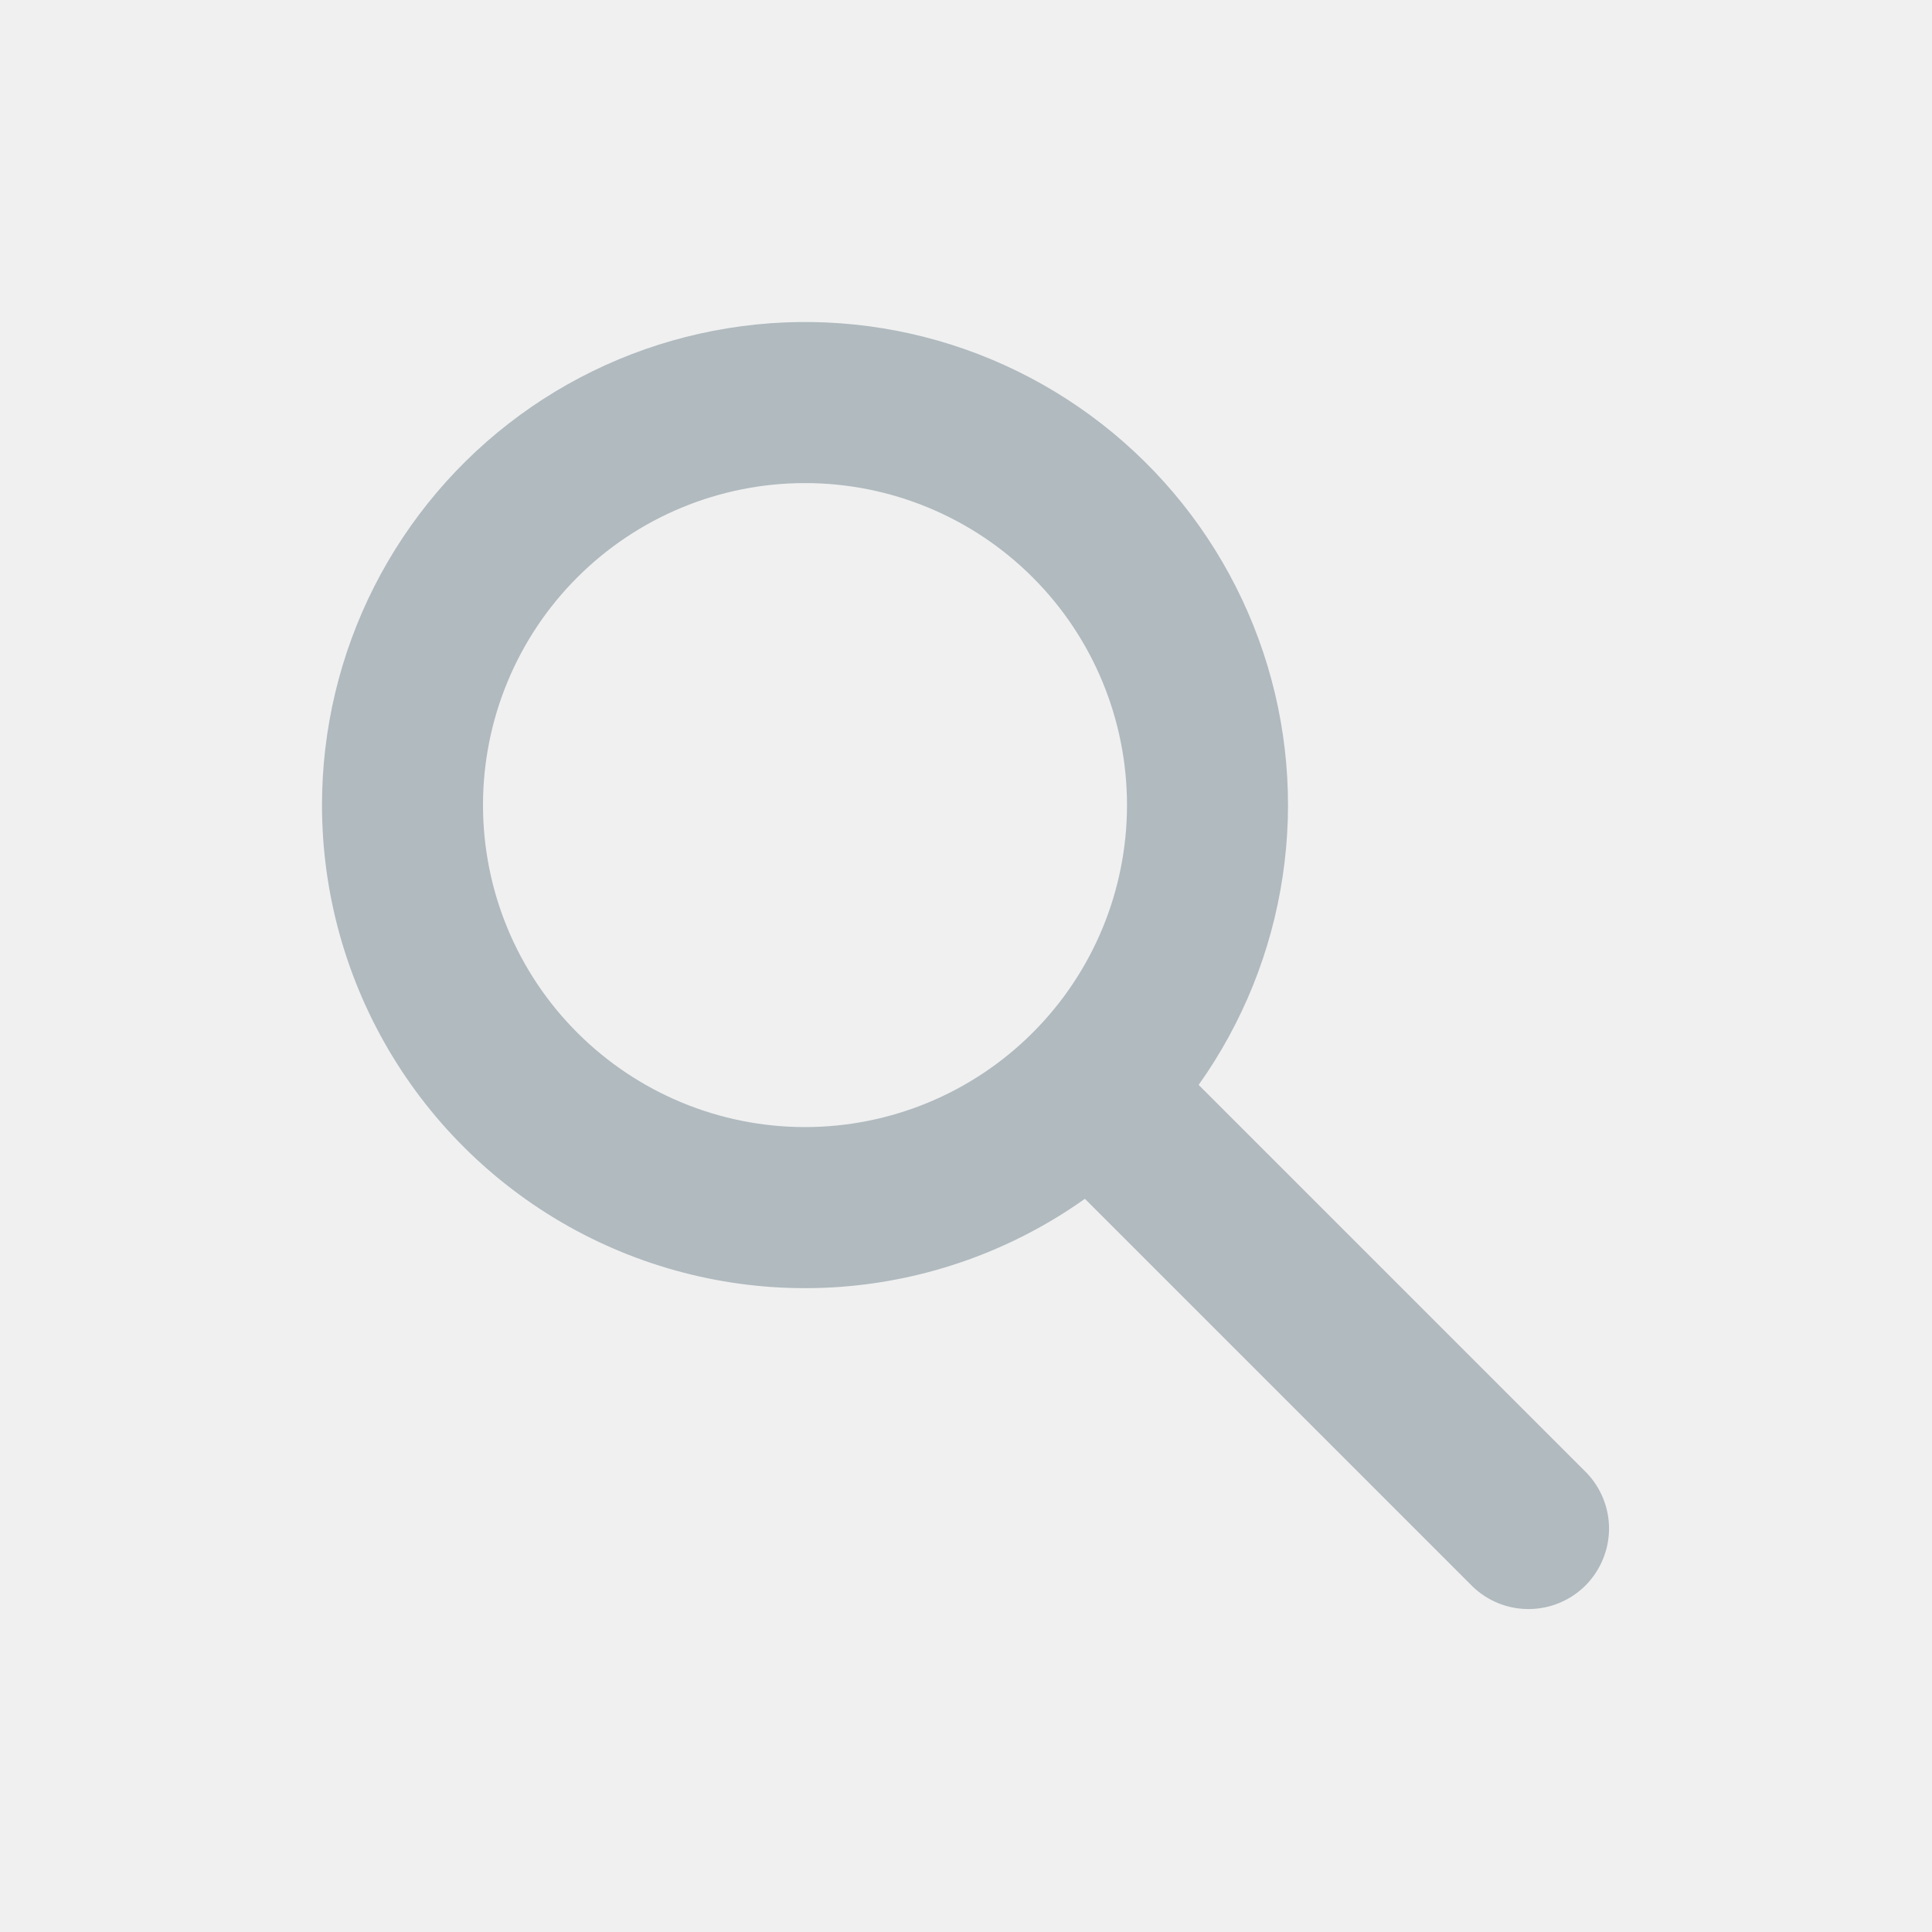
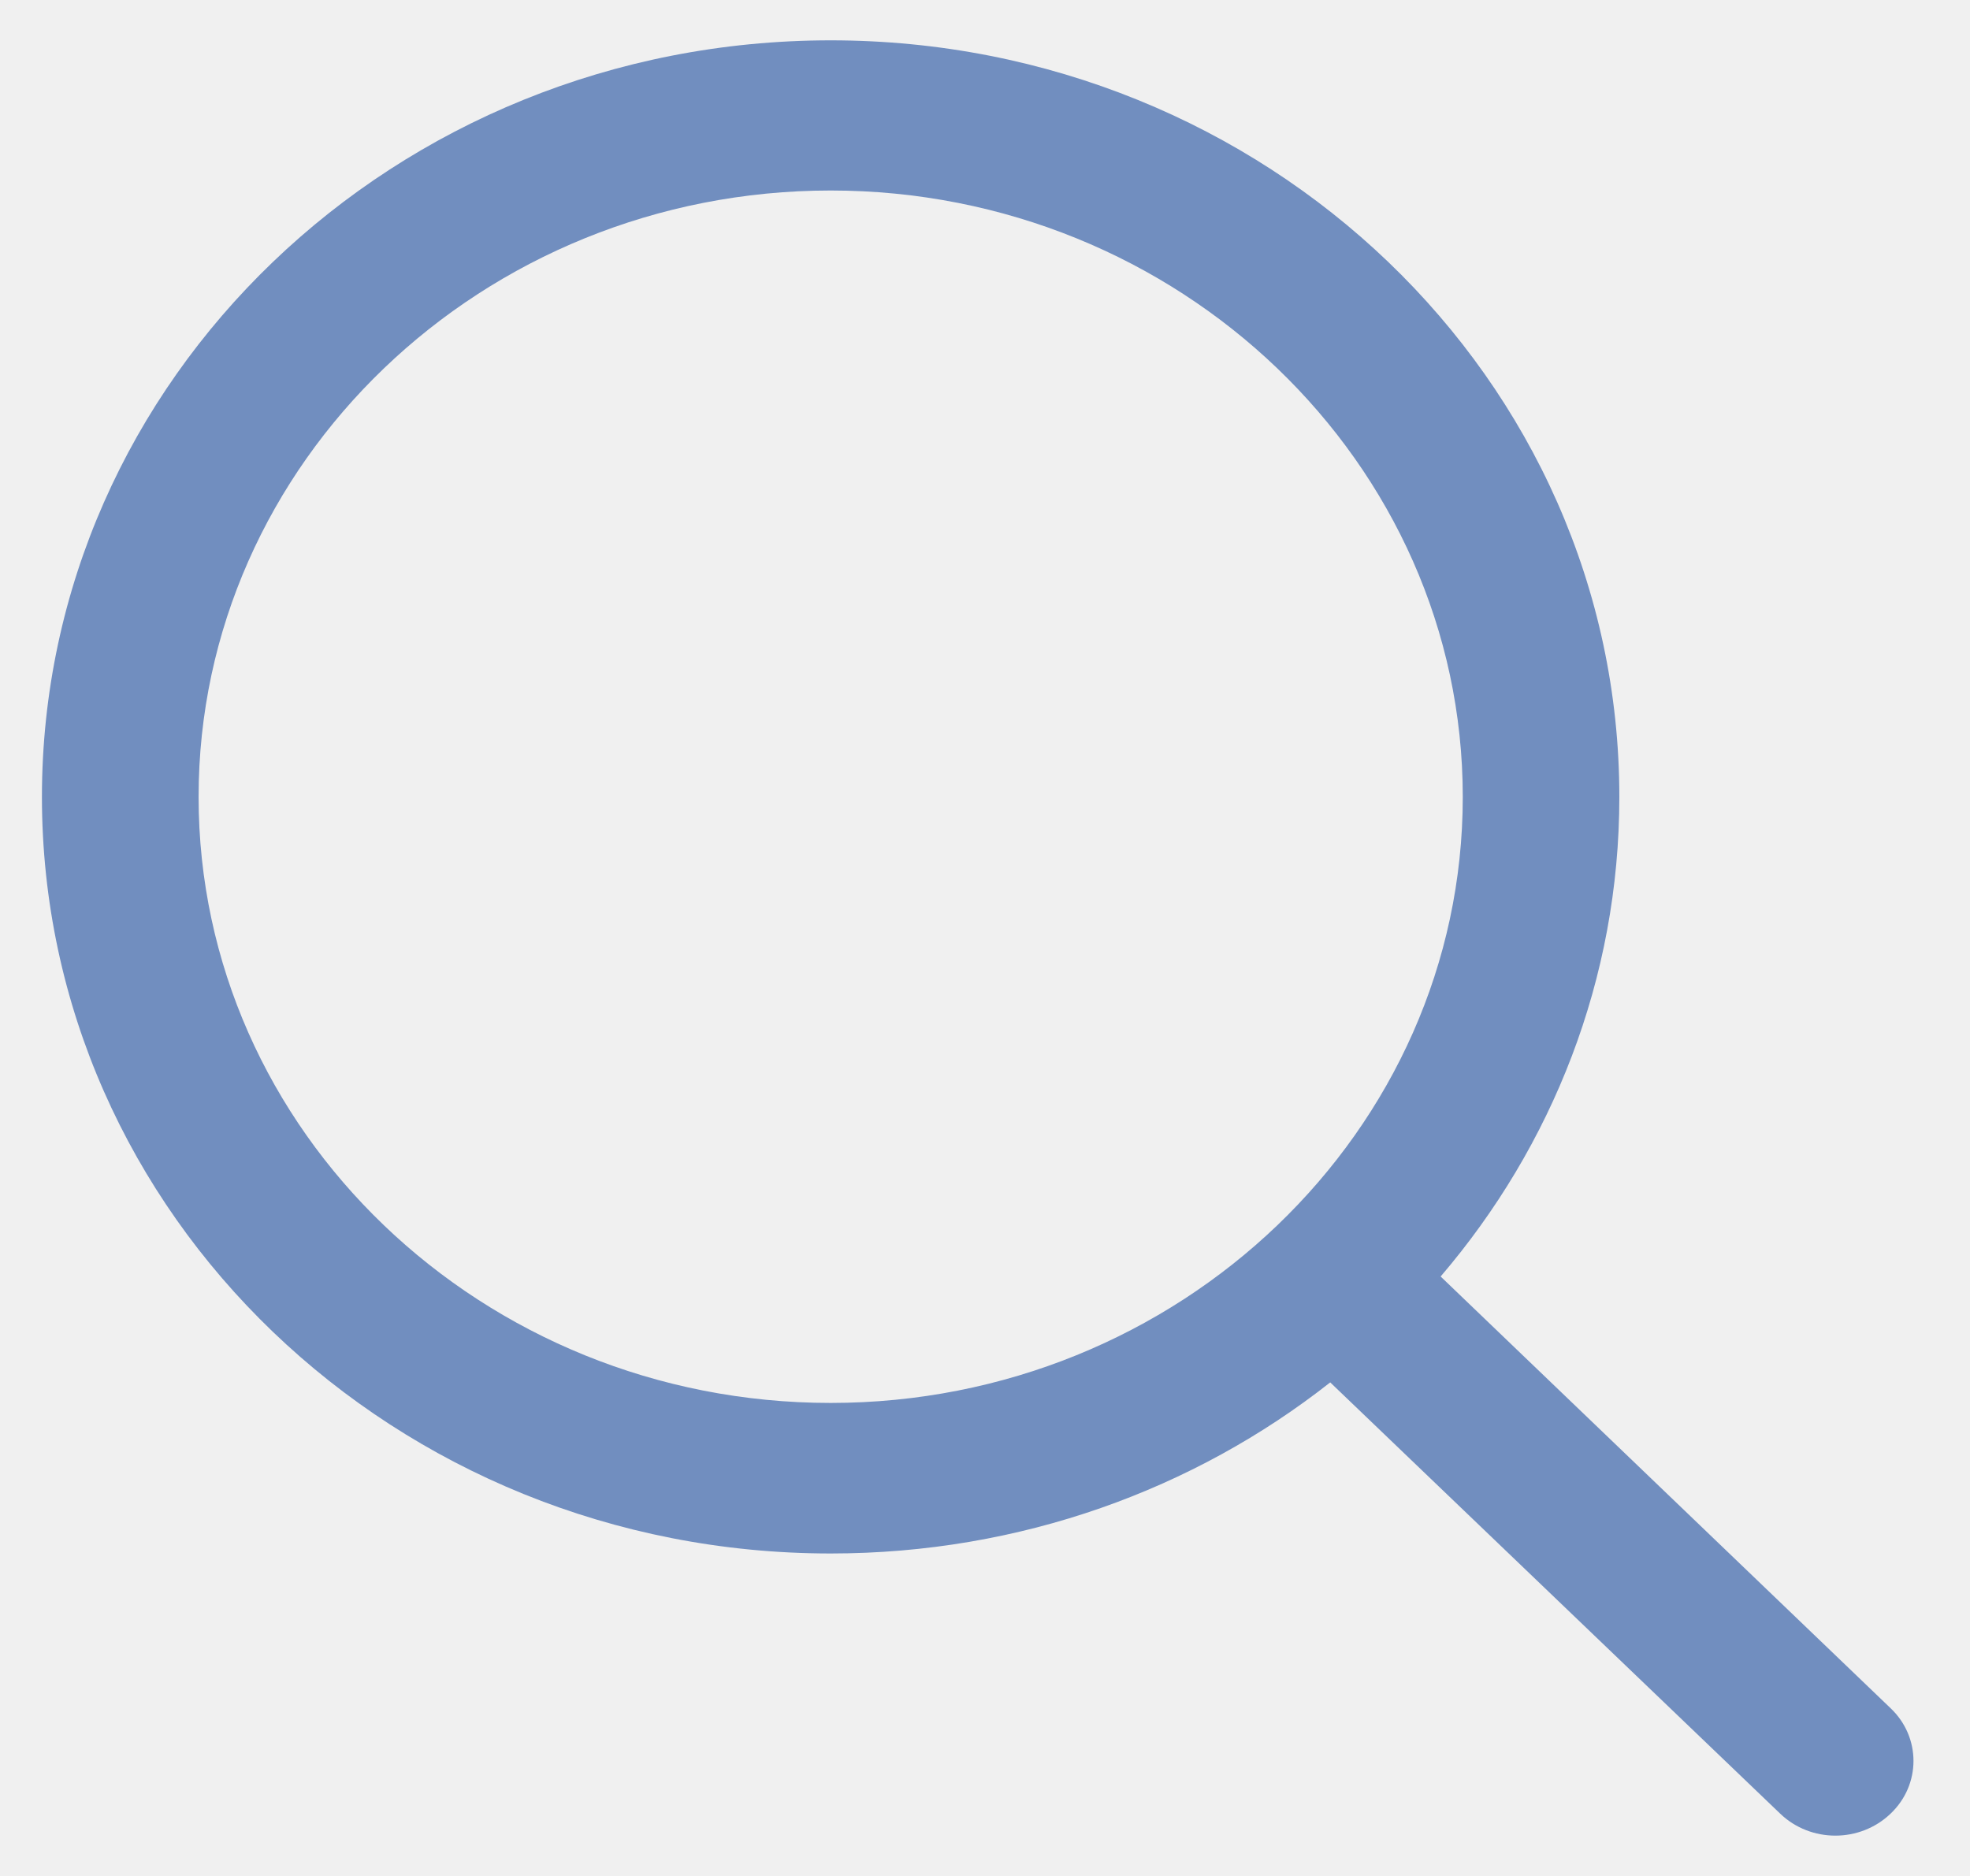
- <svg xmlns="http://www.w3.org/2000/svg" width="24" height="24" viewBox="0 0 24 24" fill="none">
-   <path fill-rule="evenodd" clip-rule="evenodd" d="M10 6.001C8.939 6.001 7.922 6.422 7.172 7.172C6.421 7.922 6 8.94 6 10.001C6 11.062 6.421 12.079 7.172 12.829C7.922 13.579 8.939 14.001 10 14.001C11.061 14.001 12.078 13.579 12.828 12.829C13.579 12.079 14 11.062 14 10.001C14 8.94 13.579 7.922 12.828 7.172C12.078 6.422 11.061 6.001 10 6.001ZM4 10.001C4 9.056 4.223 8.125 4.65 7.284C5.078 6.442 5.698 5.712 6.46 5.155C7.223 4.598 8.106 4.229 9.038 4.078C9.97 3.926 10.925 3.997 11.825 4.284C12.724 4.571 13.543 5.067 14.215 5.73C14.887 6.393 15.393 7.206 15.692 8.102C15.991 8.998 16.074 9.951 15.934 10.885C15.795 11.819 15.437 12.707 14.89 13.477L19.707 18.294C19.889 18.482 19.99 18.735 19.988 18.997C19.985 19.259 19.88 19.51 19.695 19.696C19.509 19.881 19.259 19.986 18.996 19.988C18.734 19.991 18.482 19.89 18.293 19.708L13.477 14.892C12.579 15.53 11.523 15.909 10.425 15.987C9.326 16.065 8.227 15.839 7.248 15.334C6.27 14.829 5.449 14.064 4.876 13.123C4.303 12.182 4 11.102 4 10.001Z" fill="#B0BABF" />
+ <svg xmlns="http://www.w3.org/2000/svg" width="21" height="20" viewBox="0 0 21 20" fill="none">
+   <g clip-path="url(#clip0_1612_9819)">
+     <path d="M20.153 18.211L15.357 13.609C16.546 12.219 17.262 10.438 17.262 8.496C17.262 4.043 13.496 0.43 8.855 0.43C4.209 0.43 0.447 4.043 0.447 8.496C0.447 12.949 4.209 16.562 8.855 16.562C10.878 16.562 12.731 15.879 14.18 14.738L18.977 19.336C19.302 19.648 19.827 19.648 20.153 19.336C20.479 19.027 20.479 18.52 20.153 18.211ZM8.855 14.957C5.138 14.957 2.117 12.059 2.117 8.496C2.117 4.934 5.138 2.031 8.855 2.031C12.568 2.031 15.593 4.934 15.593 8.496C15.593 12.059 12.568 14.957 8.855 14.957Z" fill="#718EBF" />
+   </g>
+   <defs>
+     <clipPath id="clip0_1612_9819">
+       <rect width="20.846" height="20" fill="white" />
+     </clipPath>
+   </defs>
</svg>
